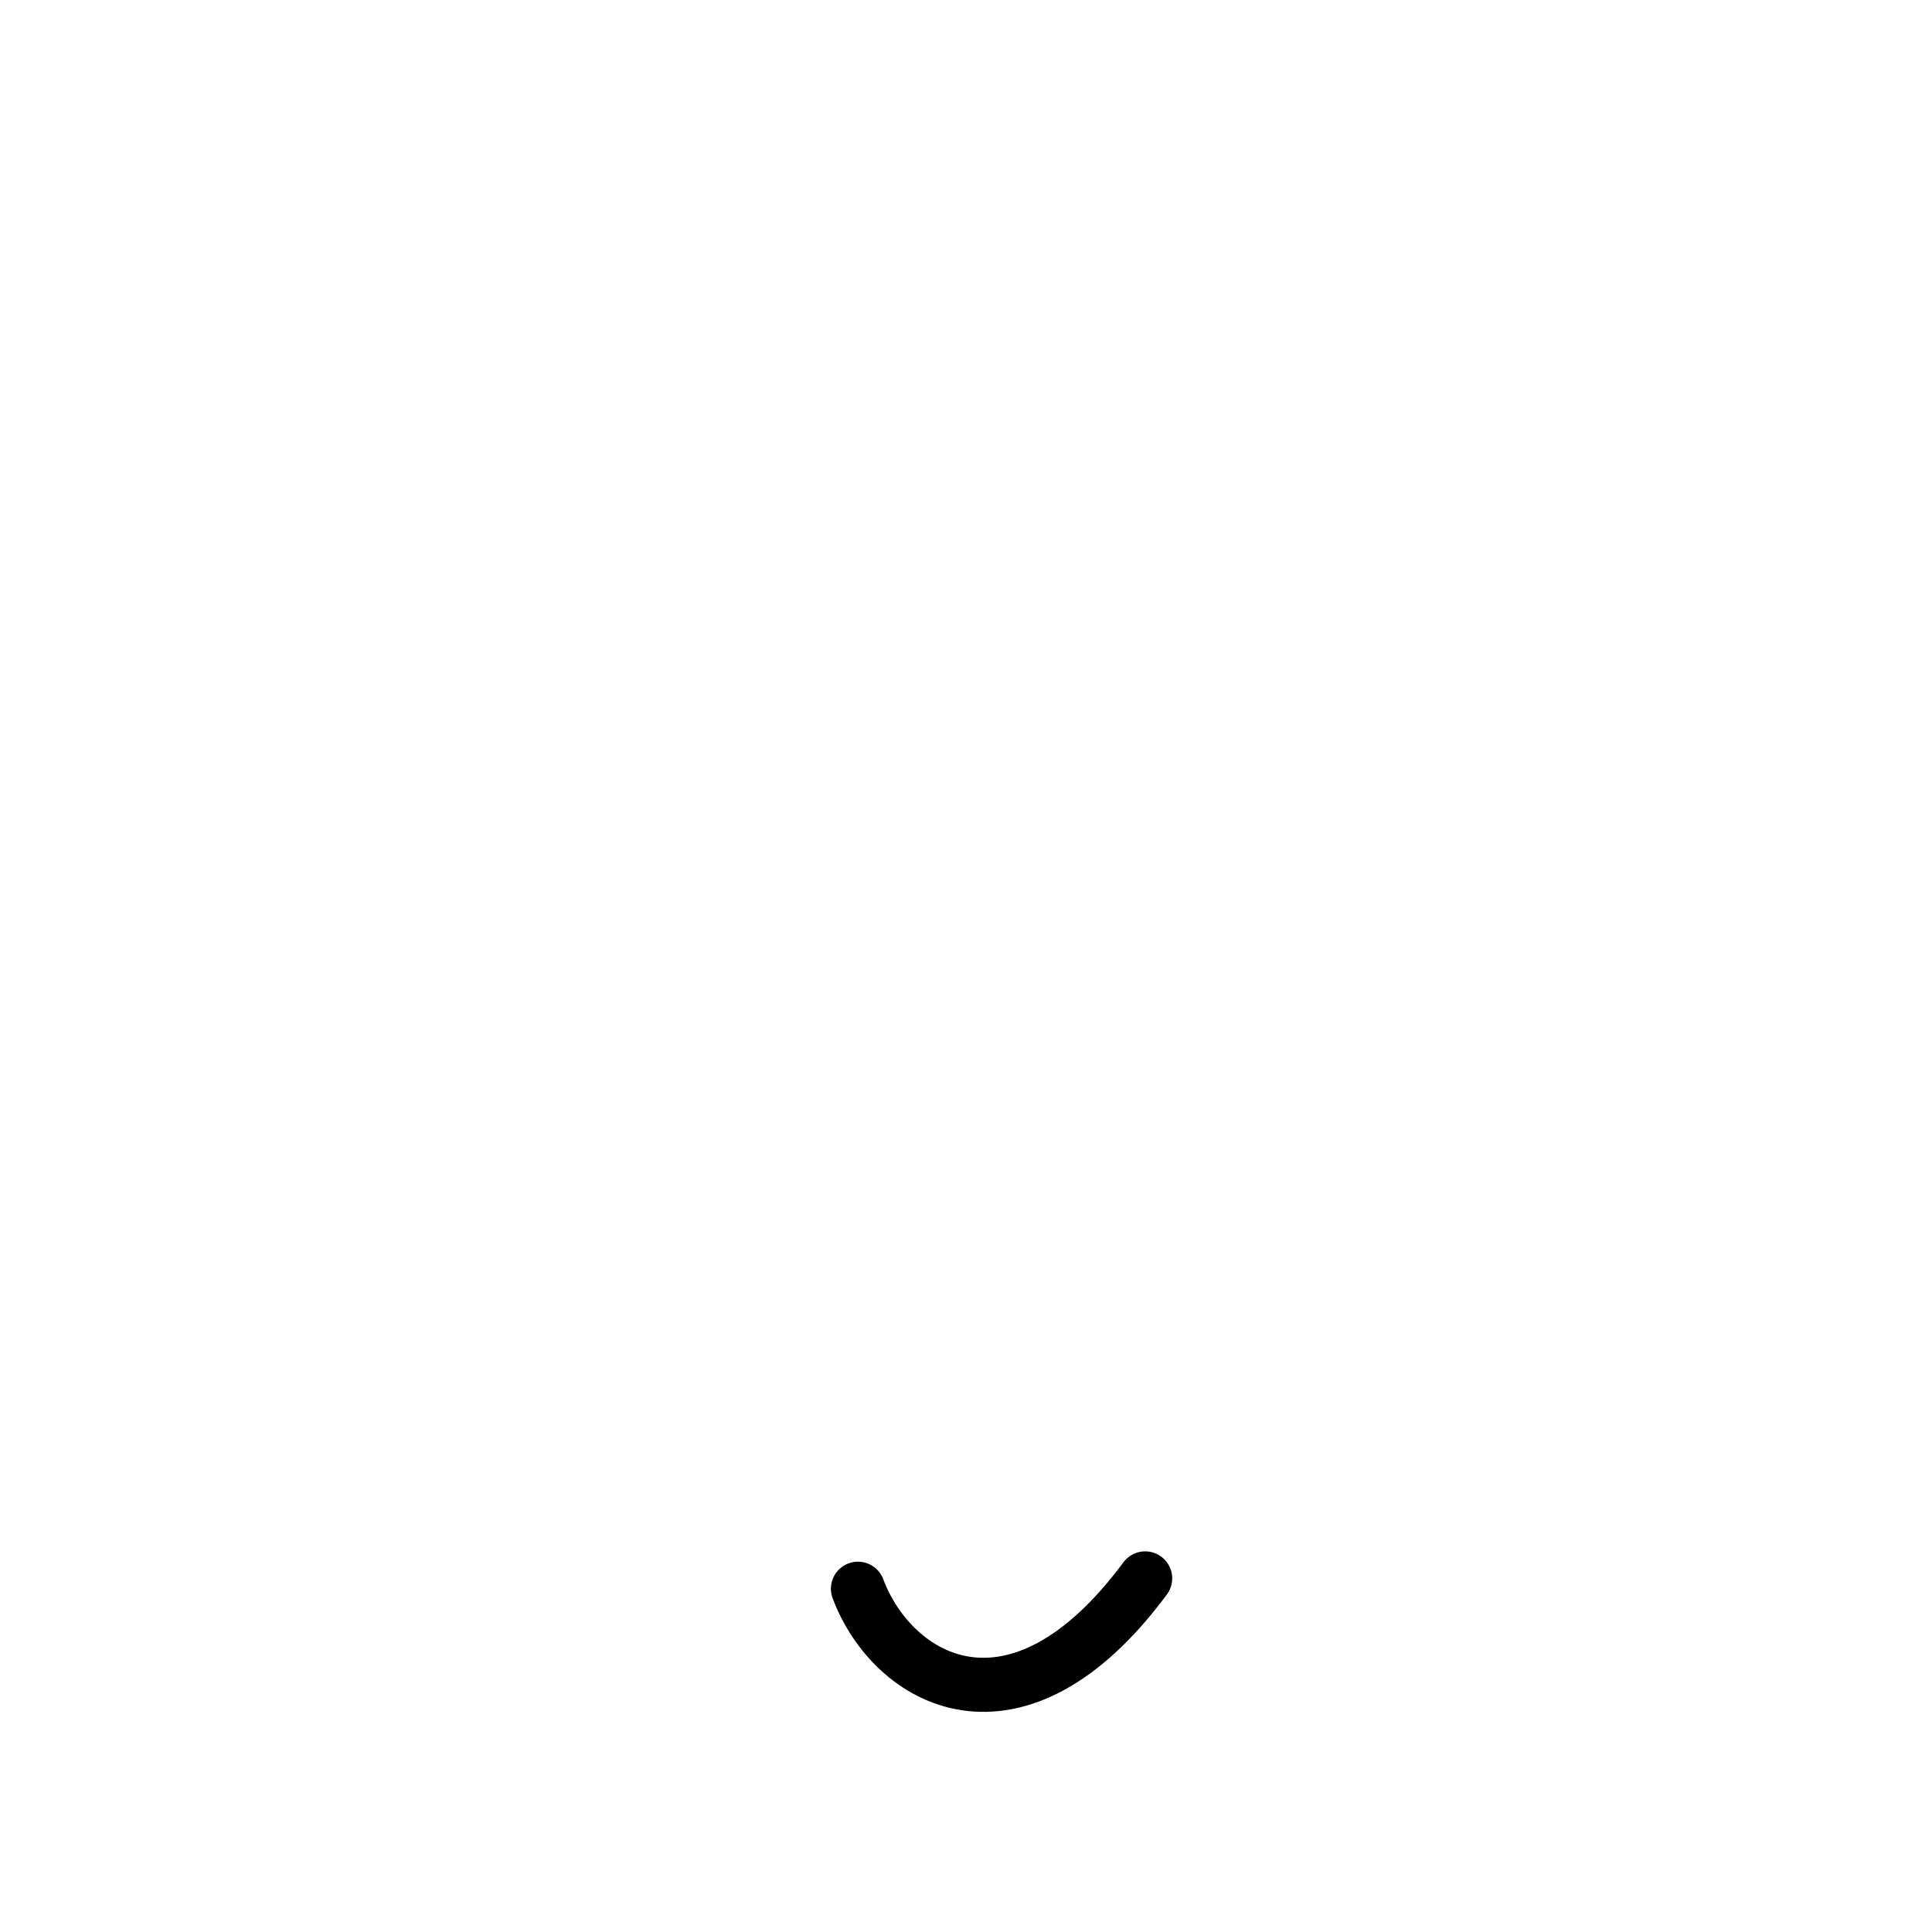
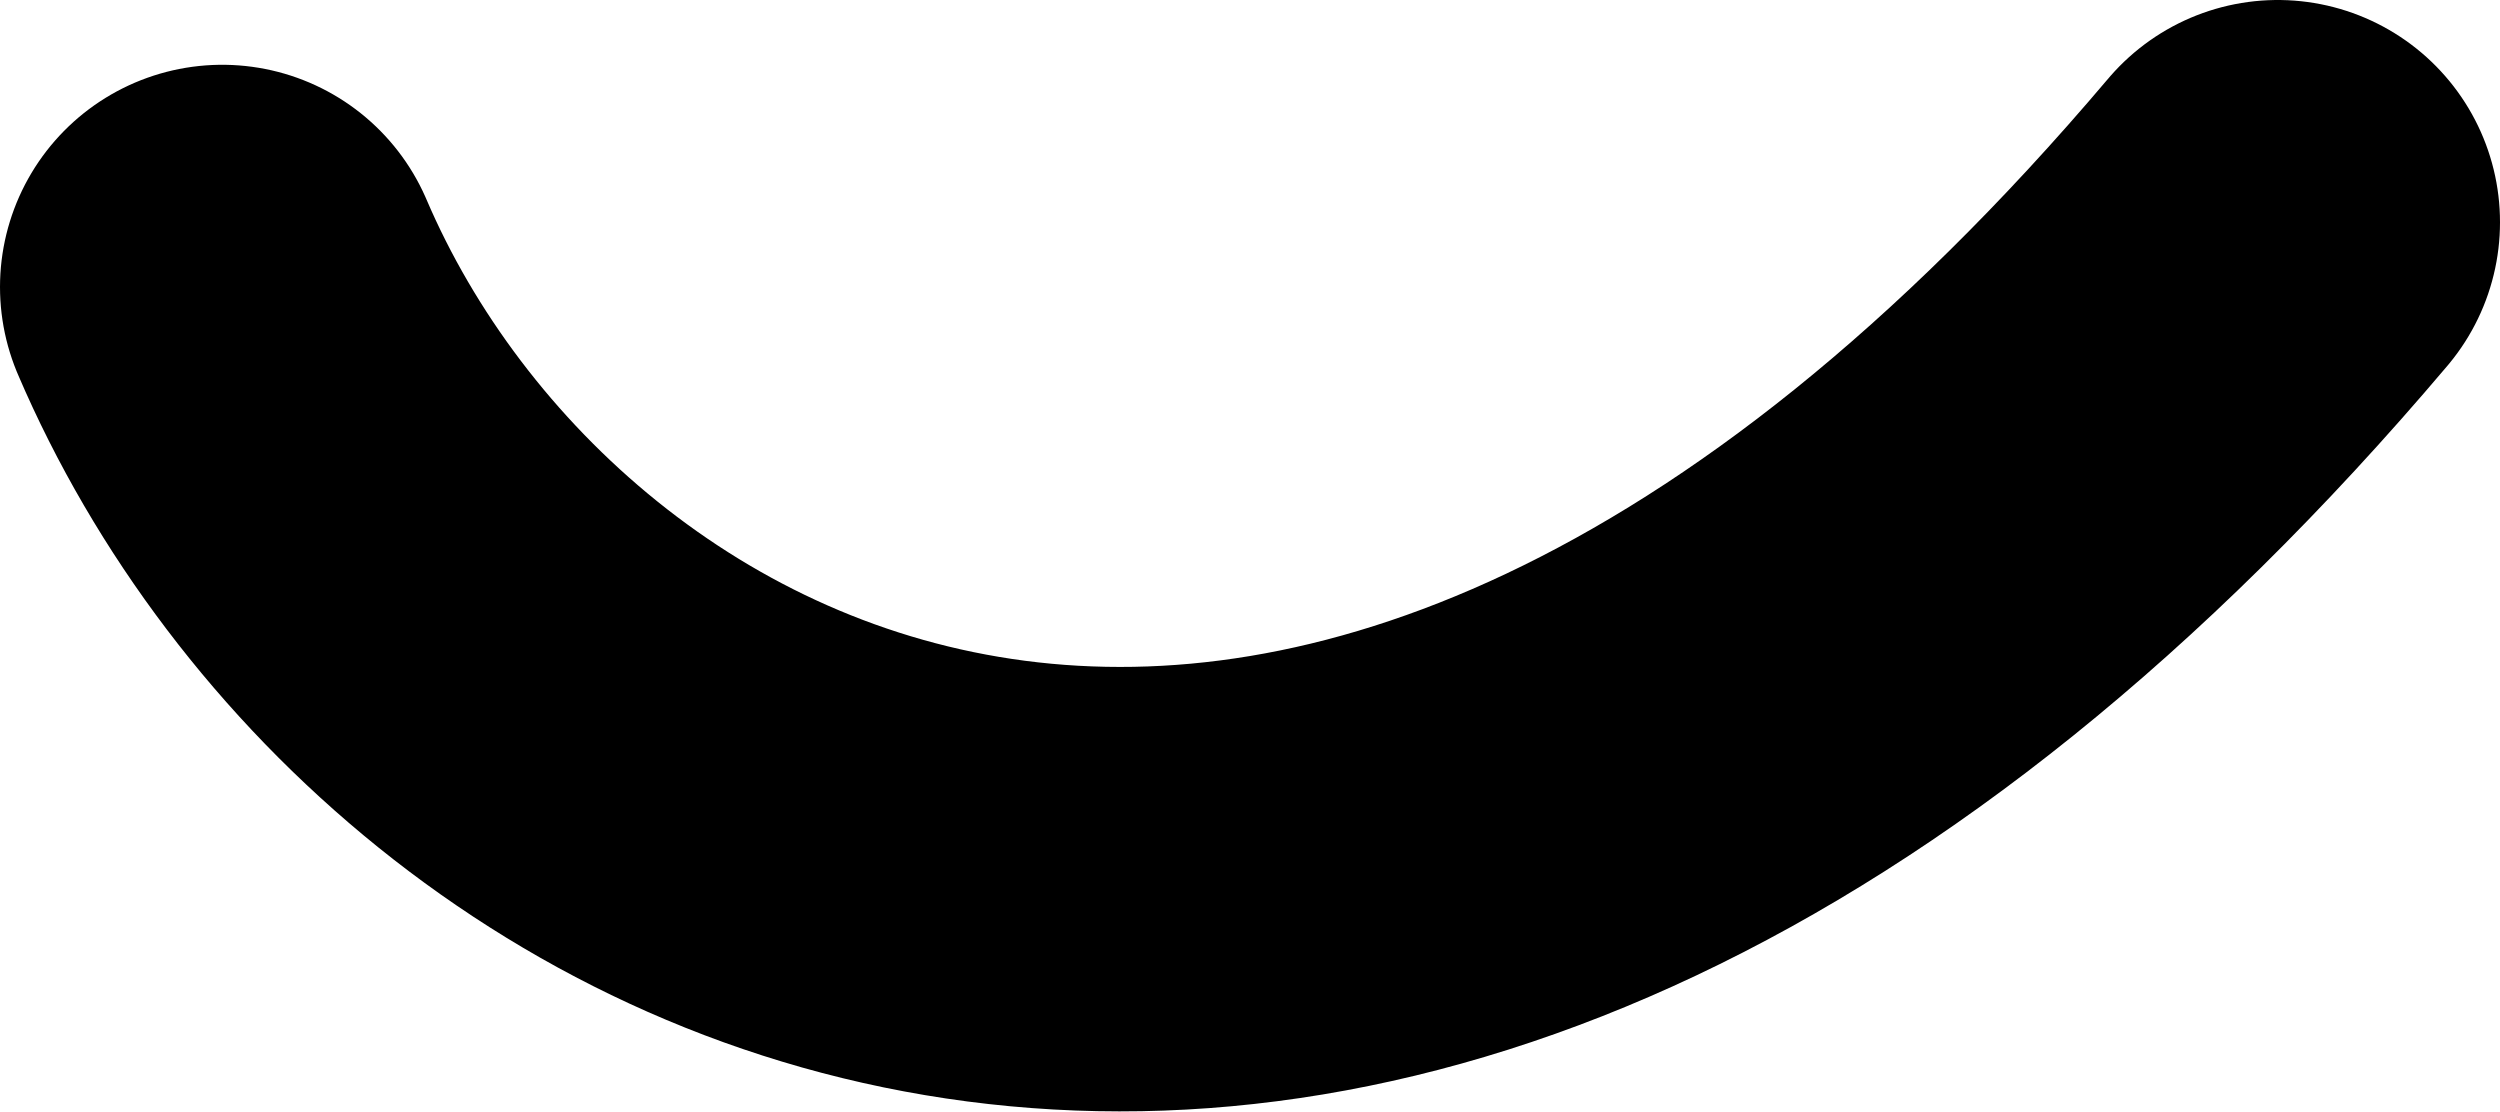
- <svg xmlns="http://www.w3.org/2000/svg" width="256" height="256" viewBox="0 0 256 256" xml:space="preserve">
-   <path id="mouth" style="display:inline;fill:none;fill-opacity:1;stroke:#000;stroke-width:5;stroke-linecap:round;stroke-dasharray:none;stroke-opacity:1" d="M89.928 157.134c3.2 8.531 14.608 15.164 26.553-.956" transform="translate(-15.2 -14.688)scale(1.43319)" />
+ <svg xmlns="http://www.w3.org/2000/svg" width="45" height="20" viewBox="0 0 45 20" version="1.1" id="svg1" xml:space="preserve">
+   <defs id="defs1" />
+   <path style="display:inline;fill:none;fill-opacity:1;stroke:#000000;stroke-width:8;stroke-linecap:round;stroke-dasharray:none;stroke-opacity:1" d="M 4,5.166 C 8.458,15.573 24.355,23.665 41,4" id="path15" />
</svg>
